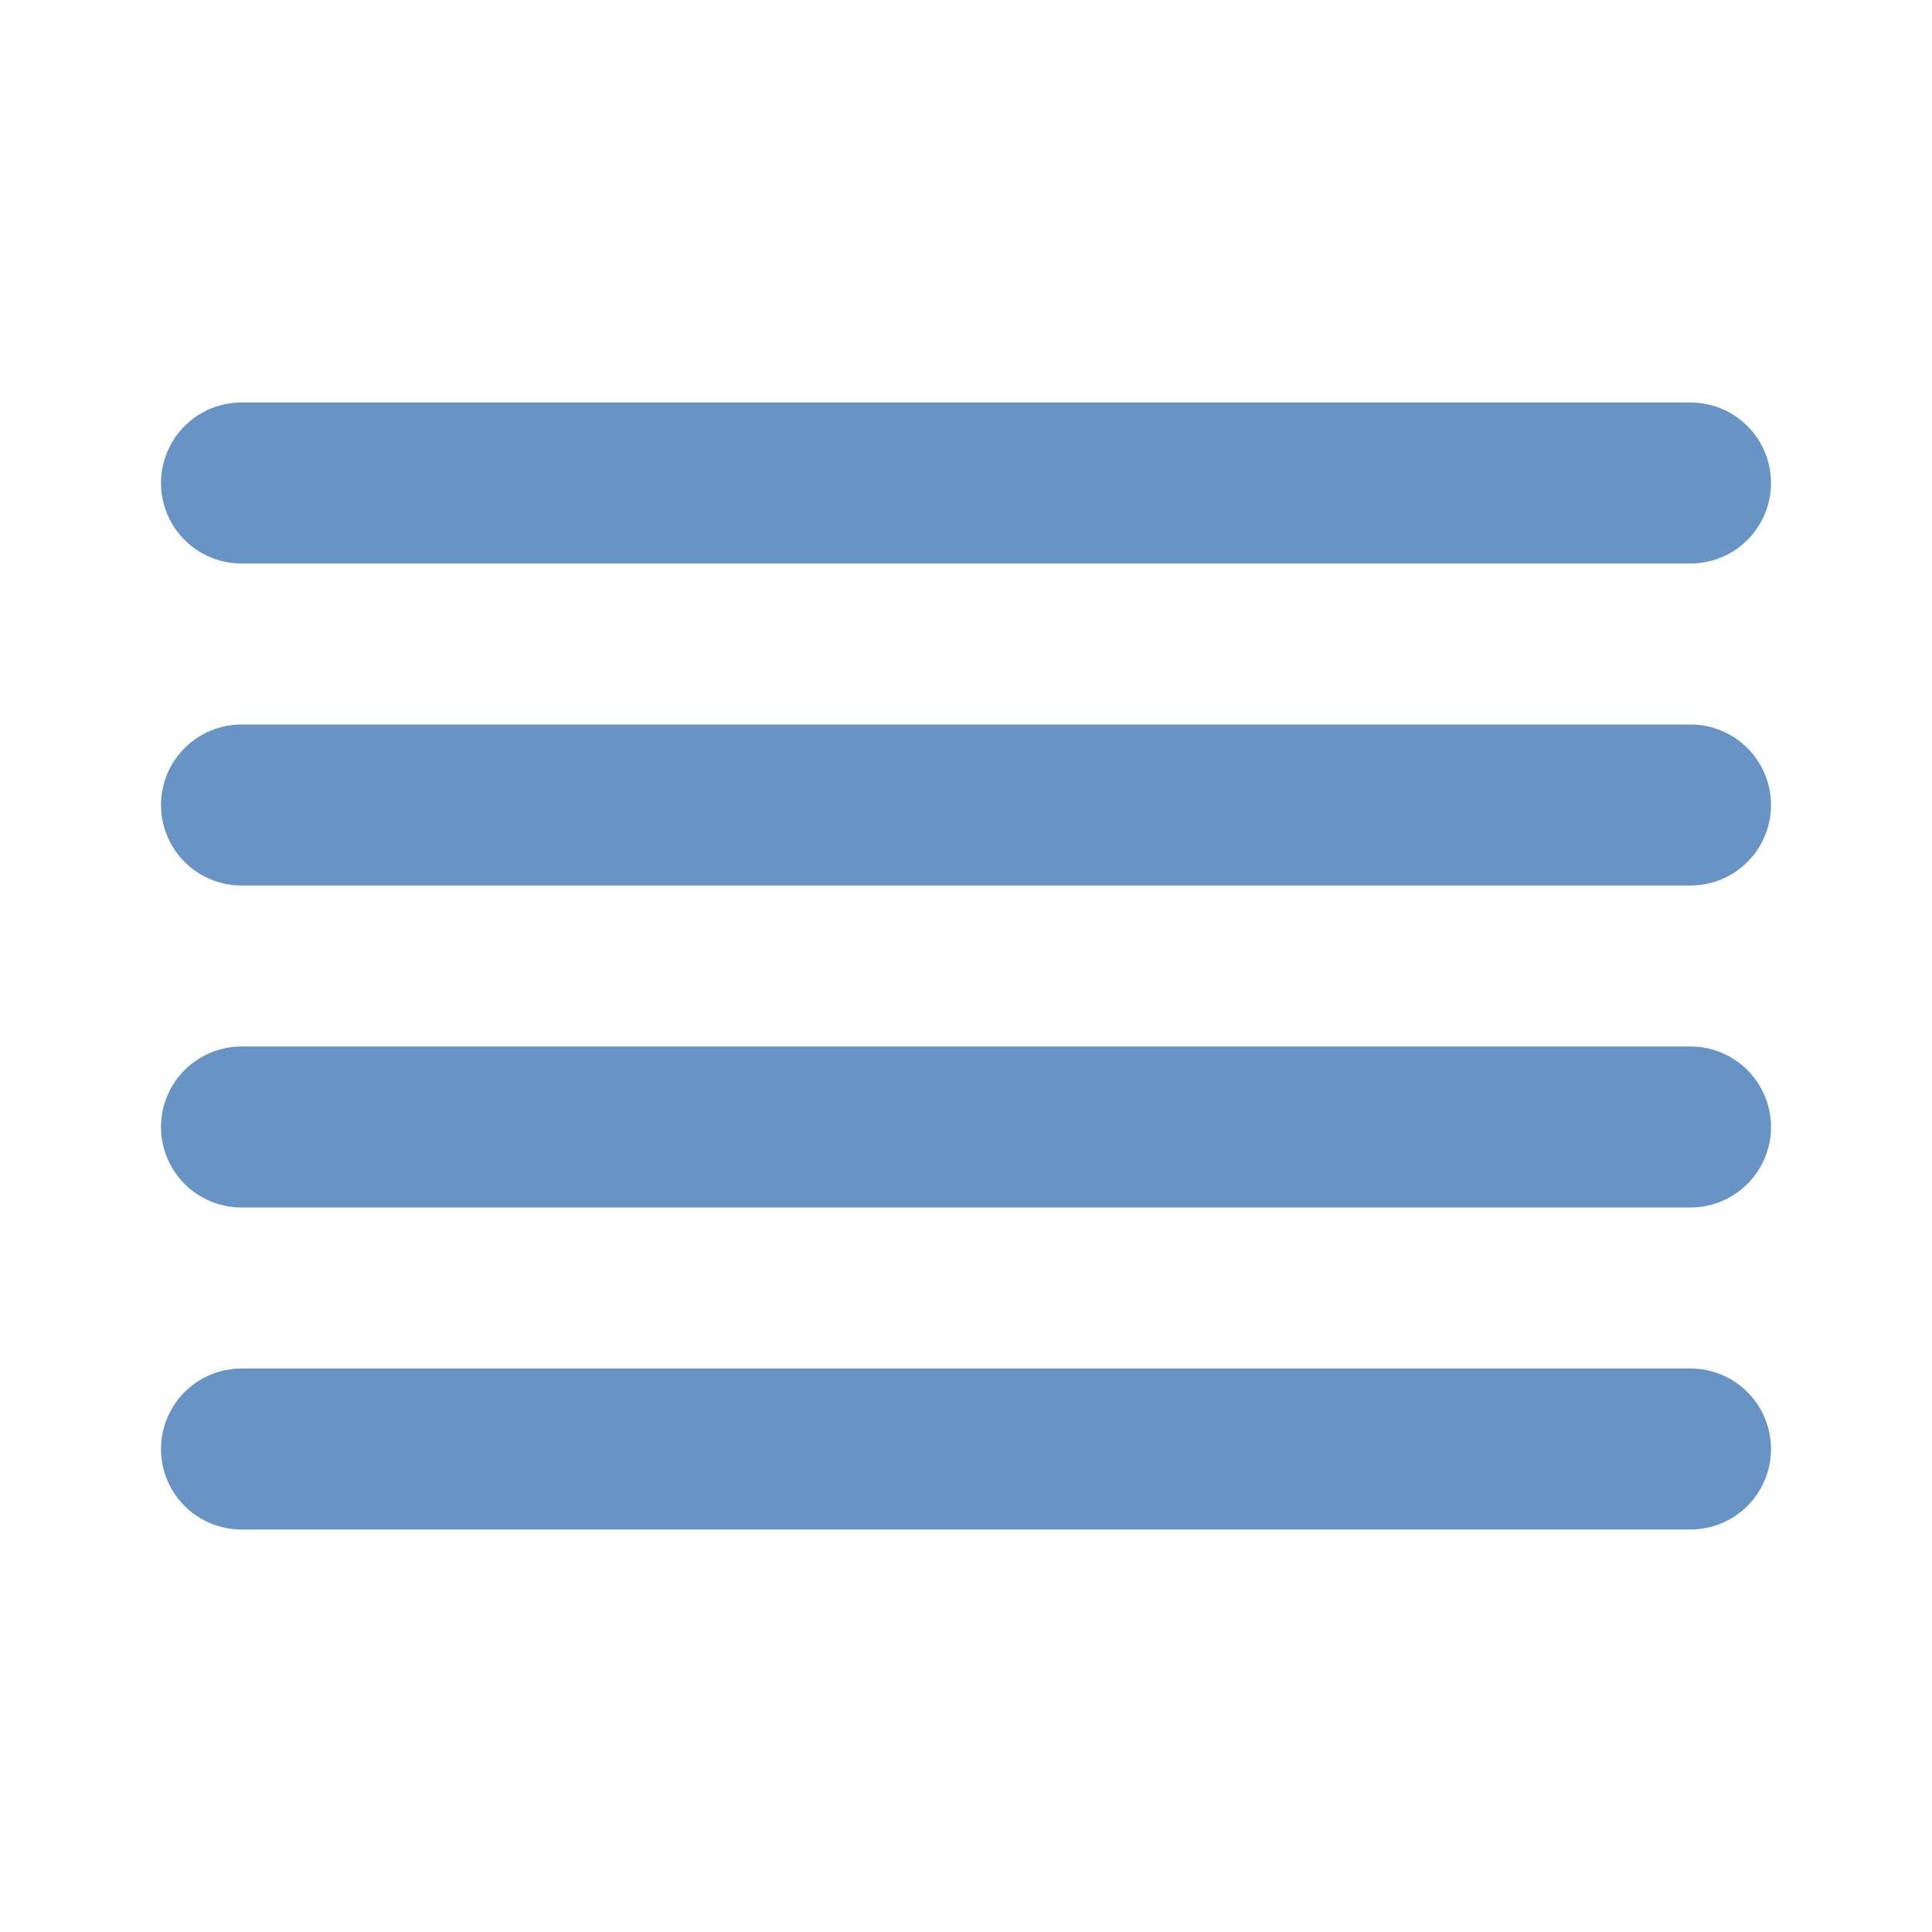
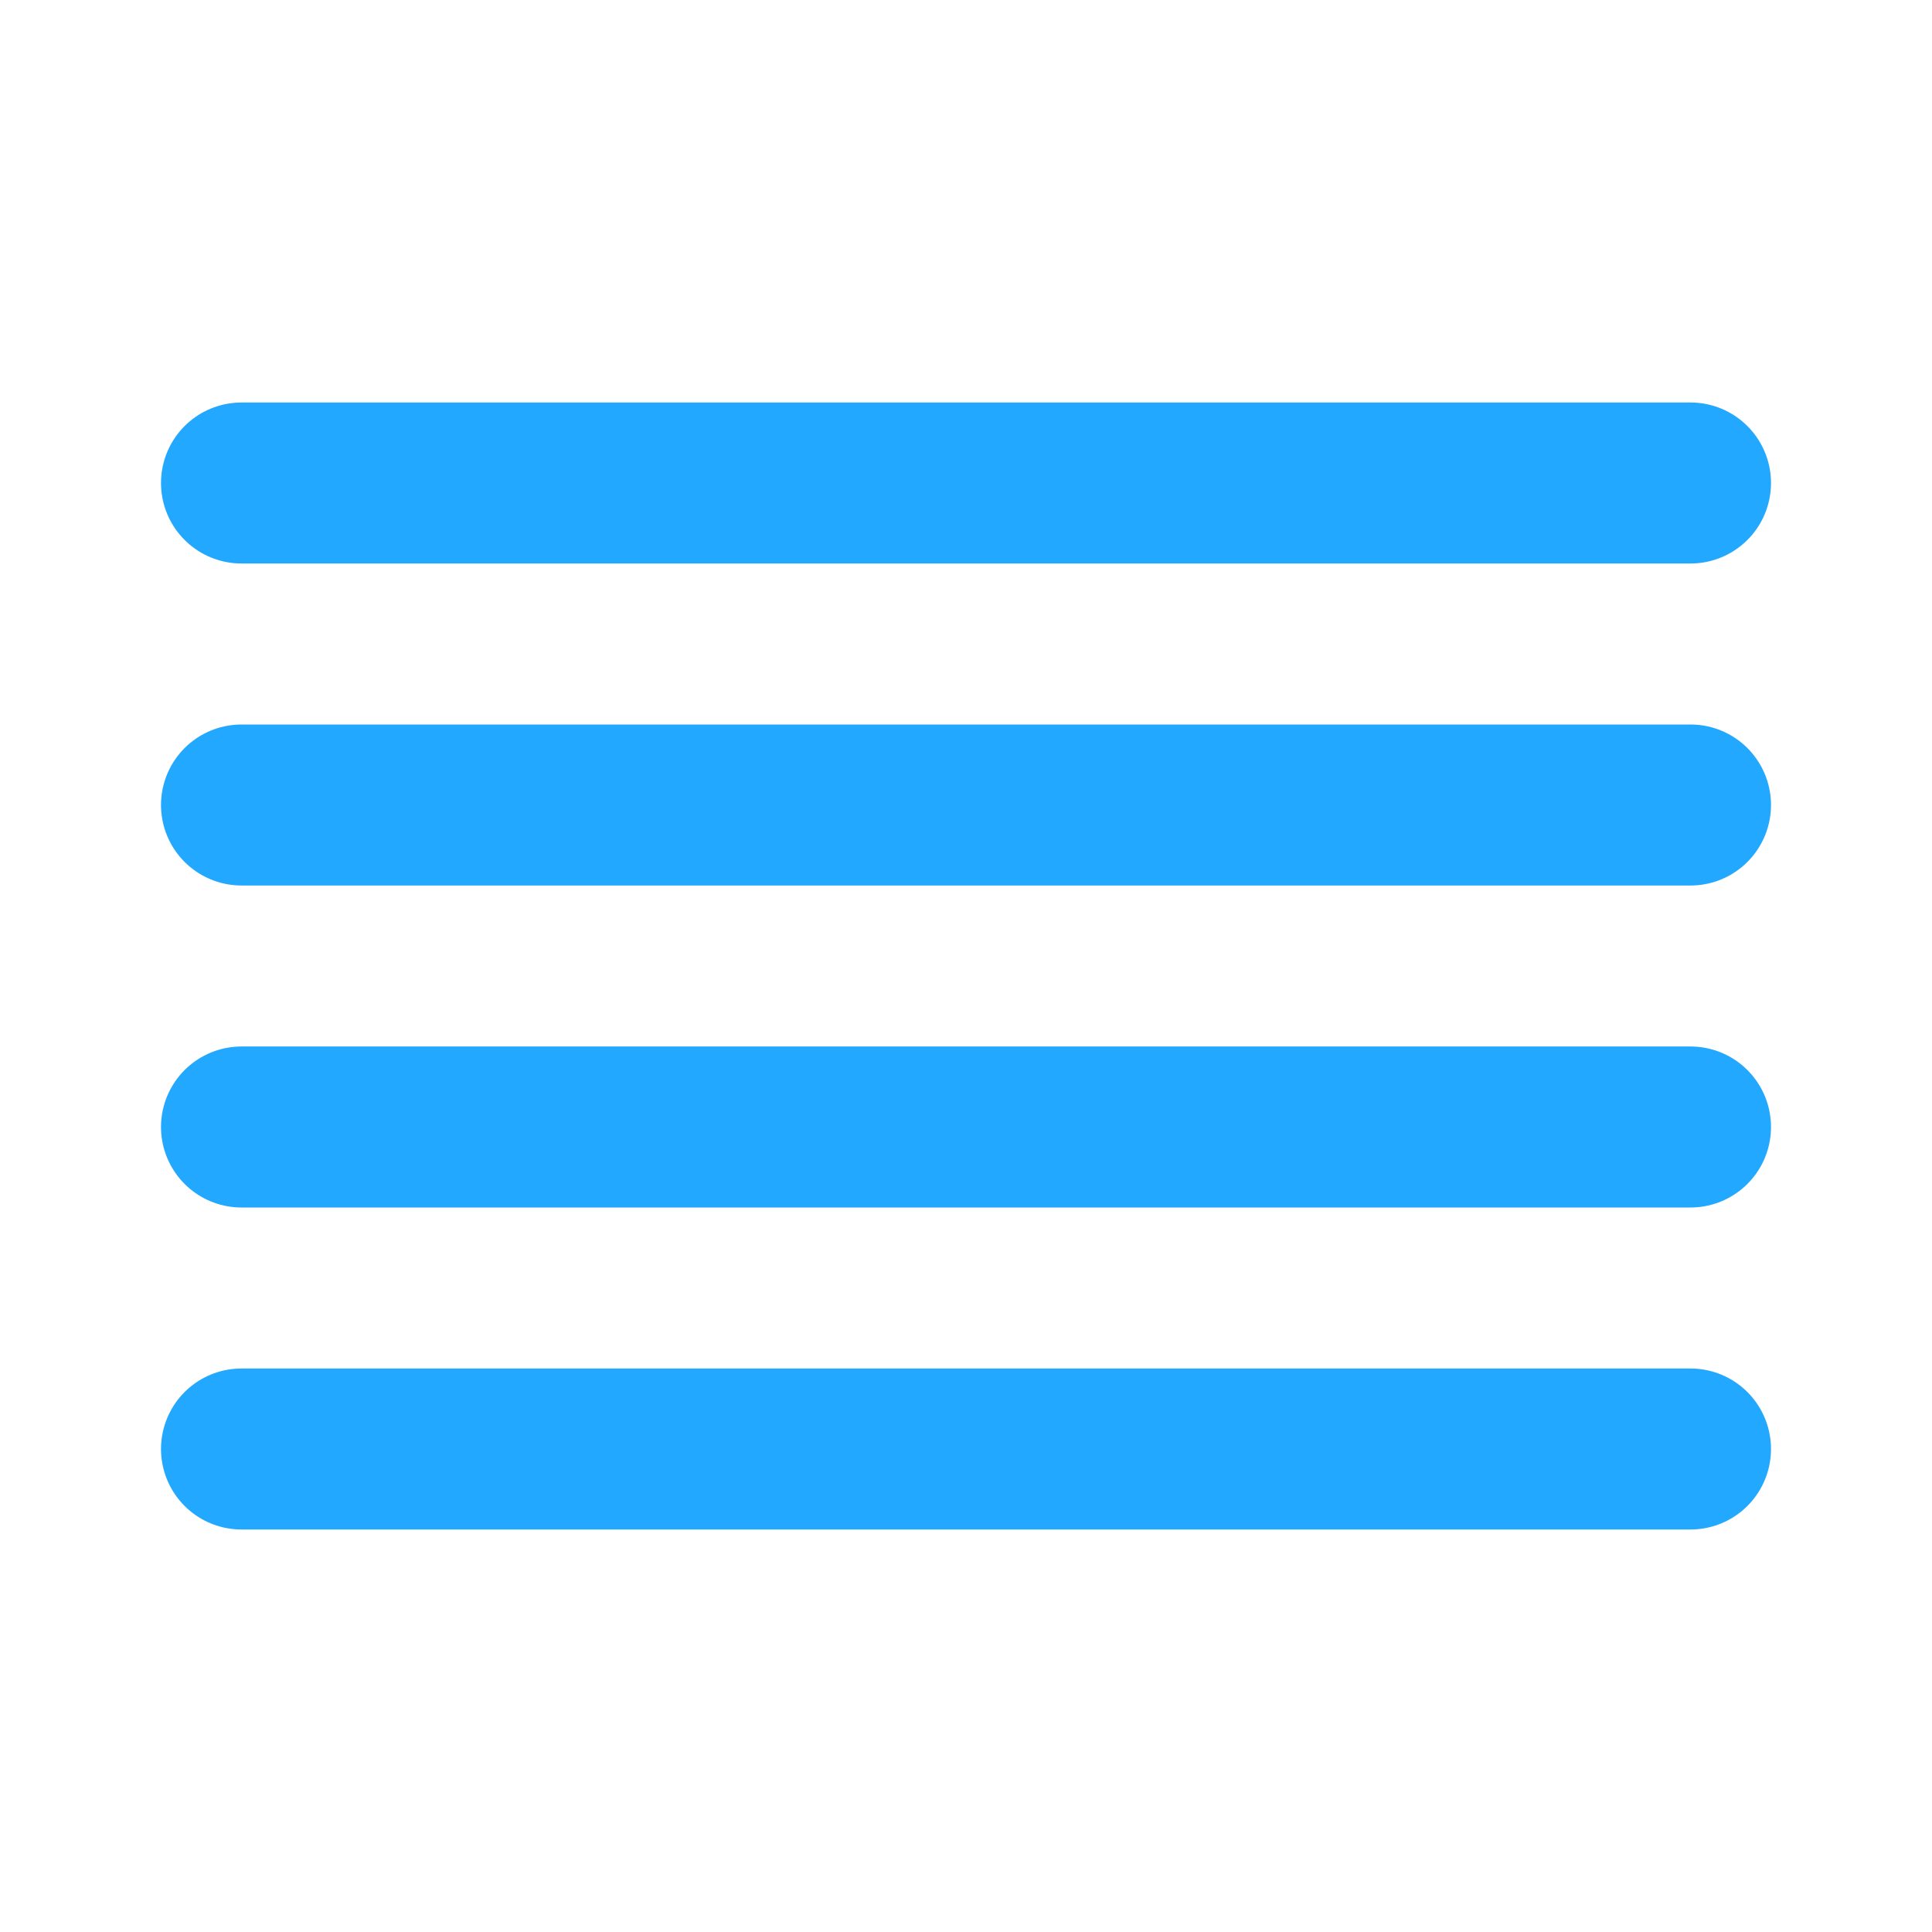
<svg xmlns="http://www.w3.org/2000/svg" width="24" height="24" viewBox="0 0 24 24" fill="none">
-   <path d="M21 10H3" stroke="#6794C4" stroke-width="2" stroke-linecap="round" stroke-linejoin="round" />
-   <path d="M21 6H3" stroke="#6794C4" stroke-width="2" stroke-linecap="round" stroke-linejoin="round" />
-   <path d="M21 14H3" stroke="#6794C4" stroke-width="2" stroke-linecap="round" stroke-linejoin="round" />
-   <path d="M21 18H3" stroke="#6794C4" stroke-width="2" stroke-linecap="round" stroke-linejoin="round" />
+   <path d="M21 10H3" stroke="#22A8FF" stroke-width="2" stroke-linecap="round" stroke-linejoin="round" />
+   <path d="M21 6H3" stroke="#22A8FF" stroke-width="2" stroke-linecap="round" stroke-linejoin="round" />
+   <path d="M21 14H3" stroke="#22A8FF" stroke-width="2" stroke-linecap="round" stroke-linejoin="round" />
+   <path d="M21 18H3" stroke="#22A8FF" stroke-width="2" stroke-linecap="round" stroke-linejoin="round" />
</svg>
